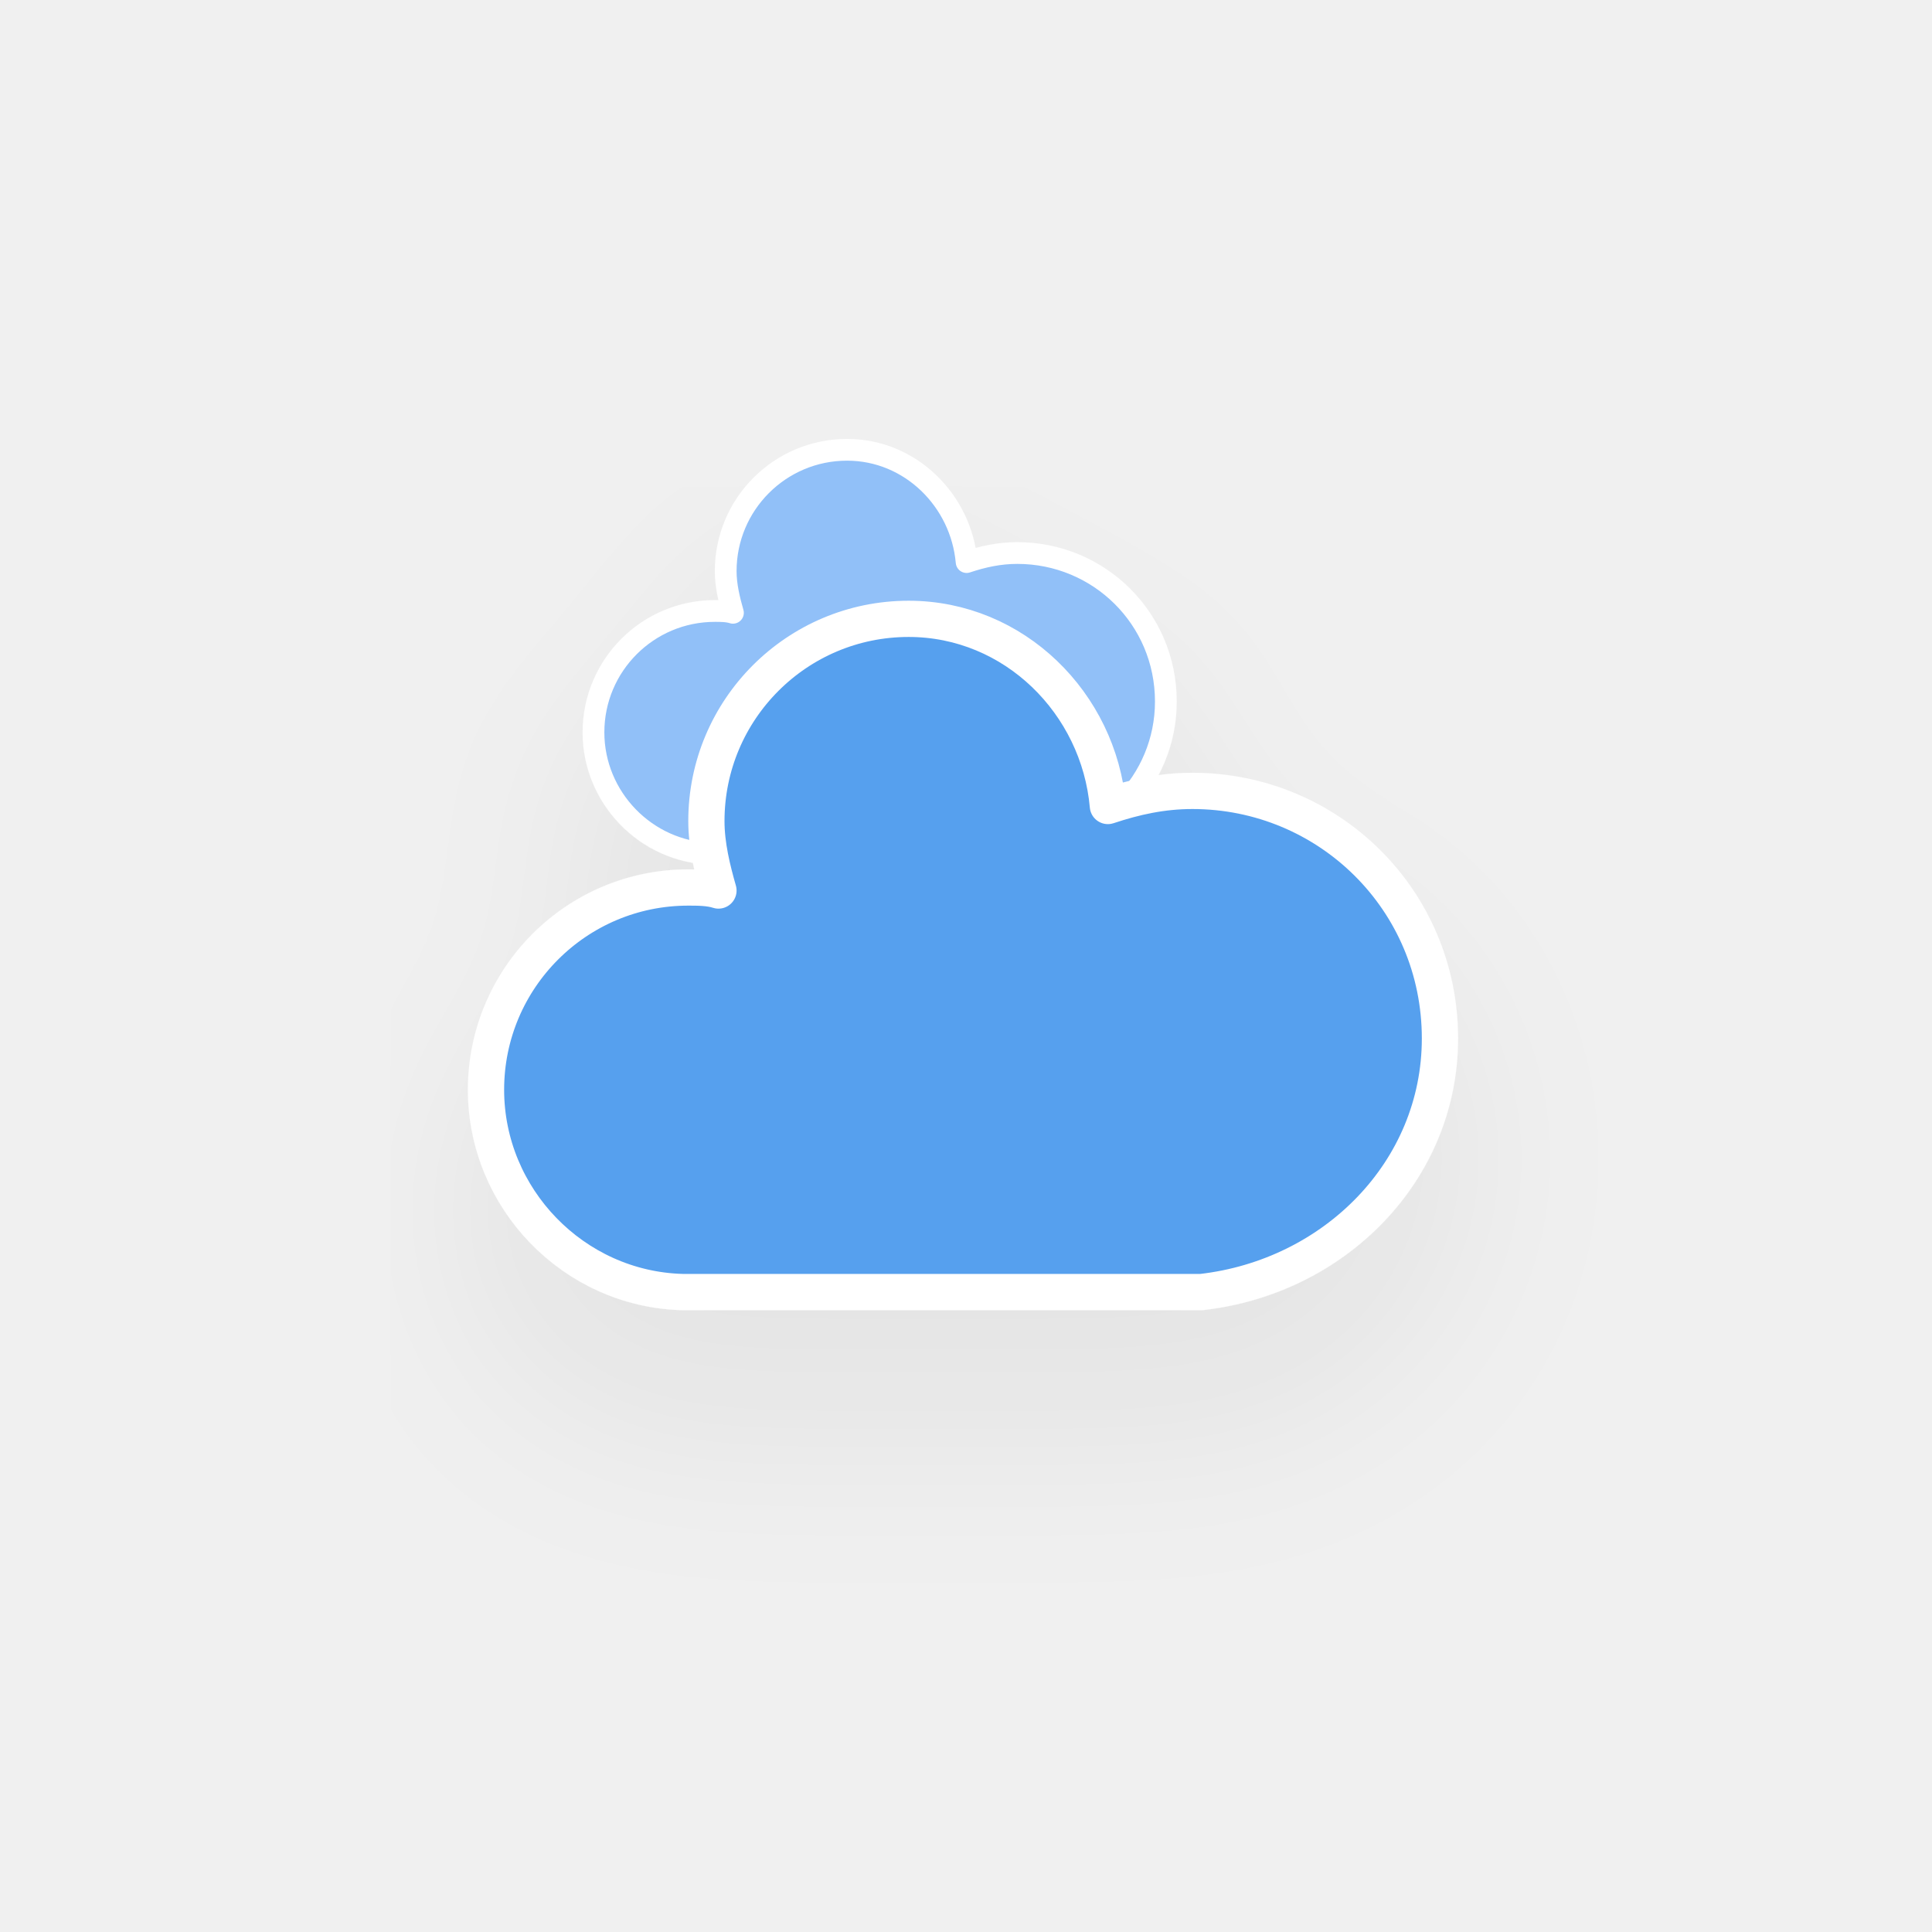
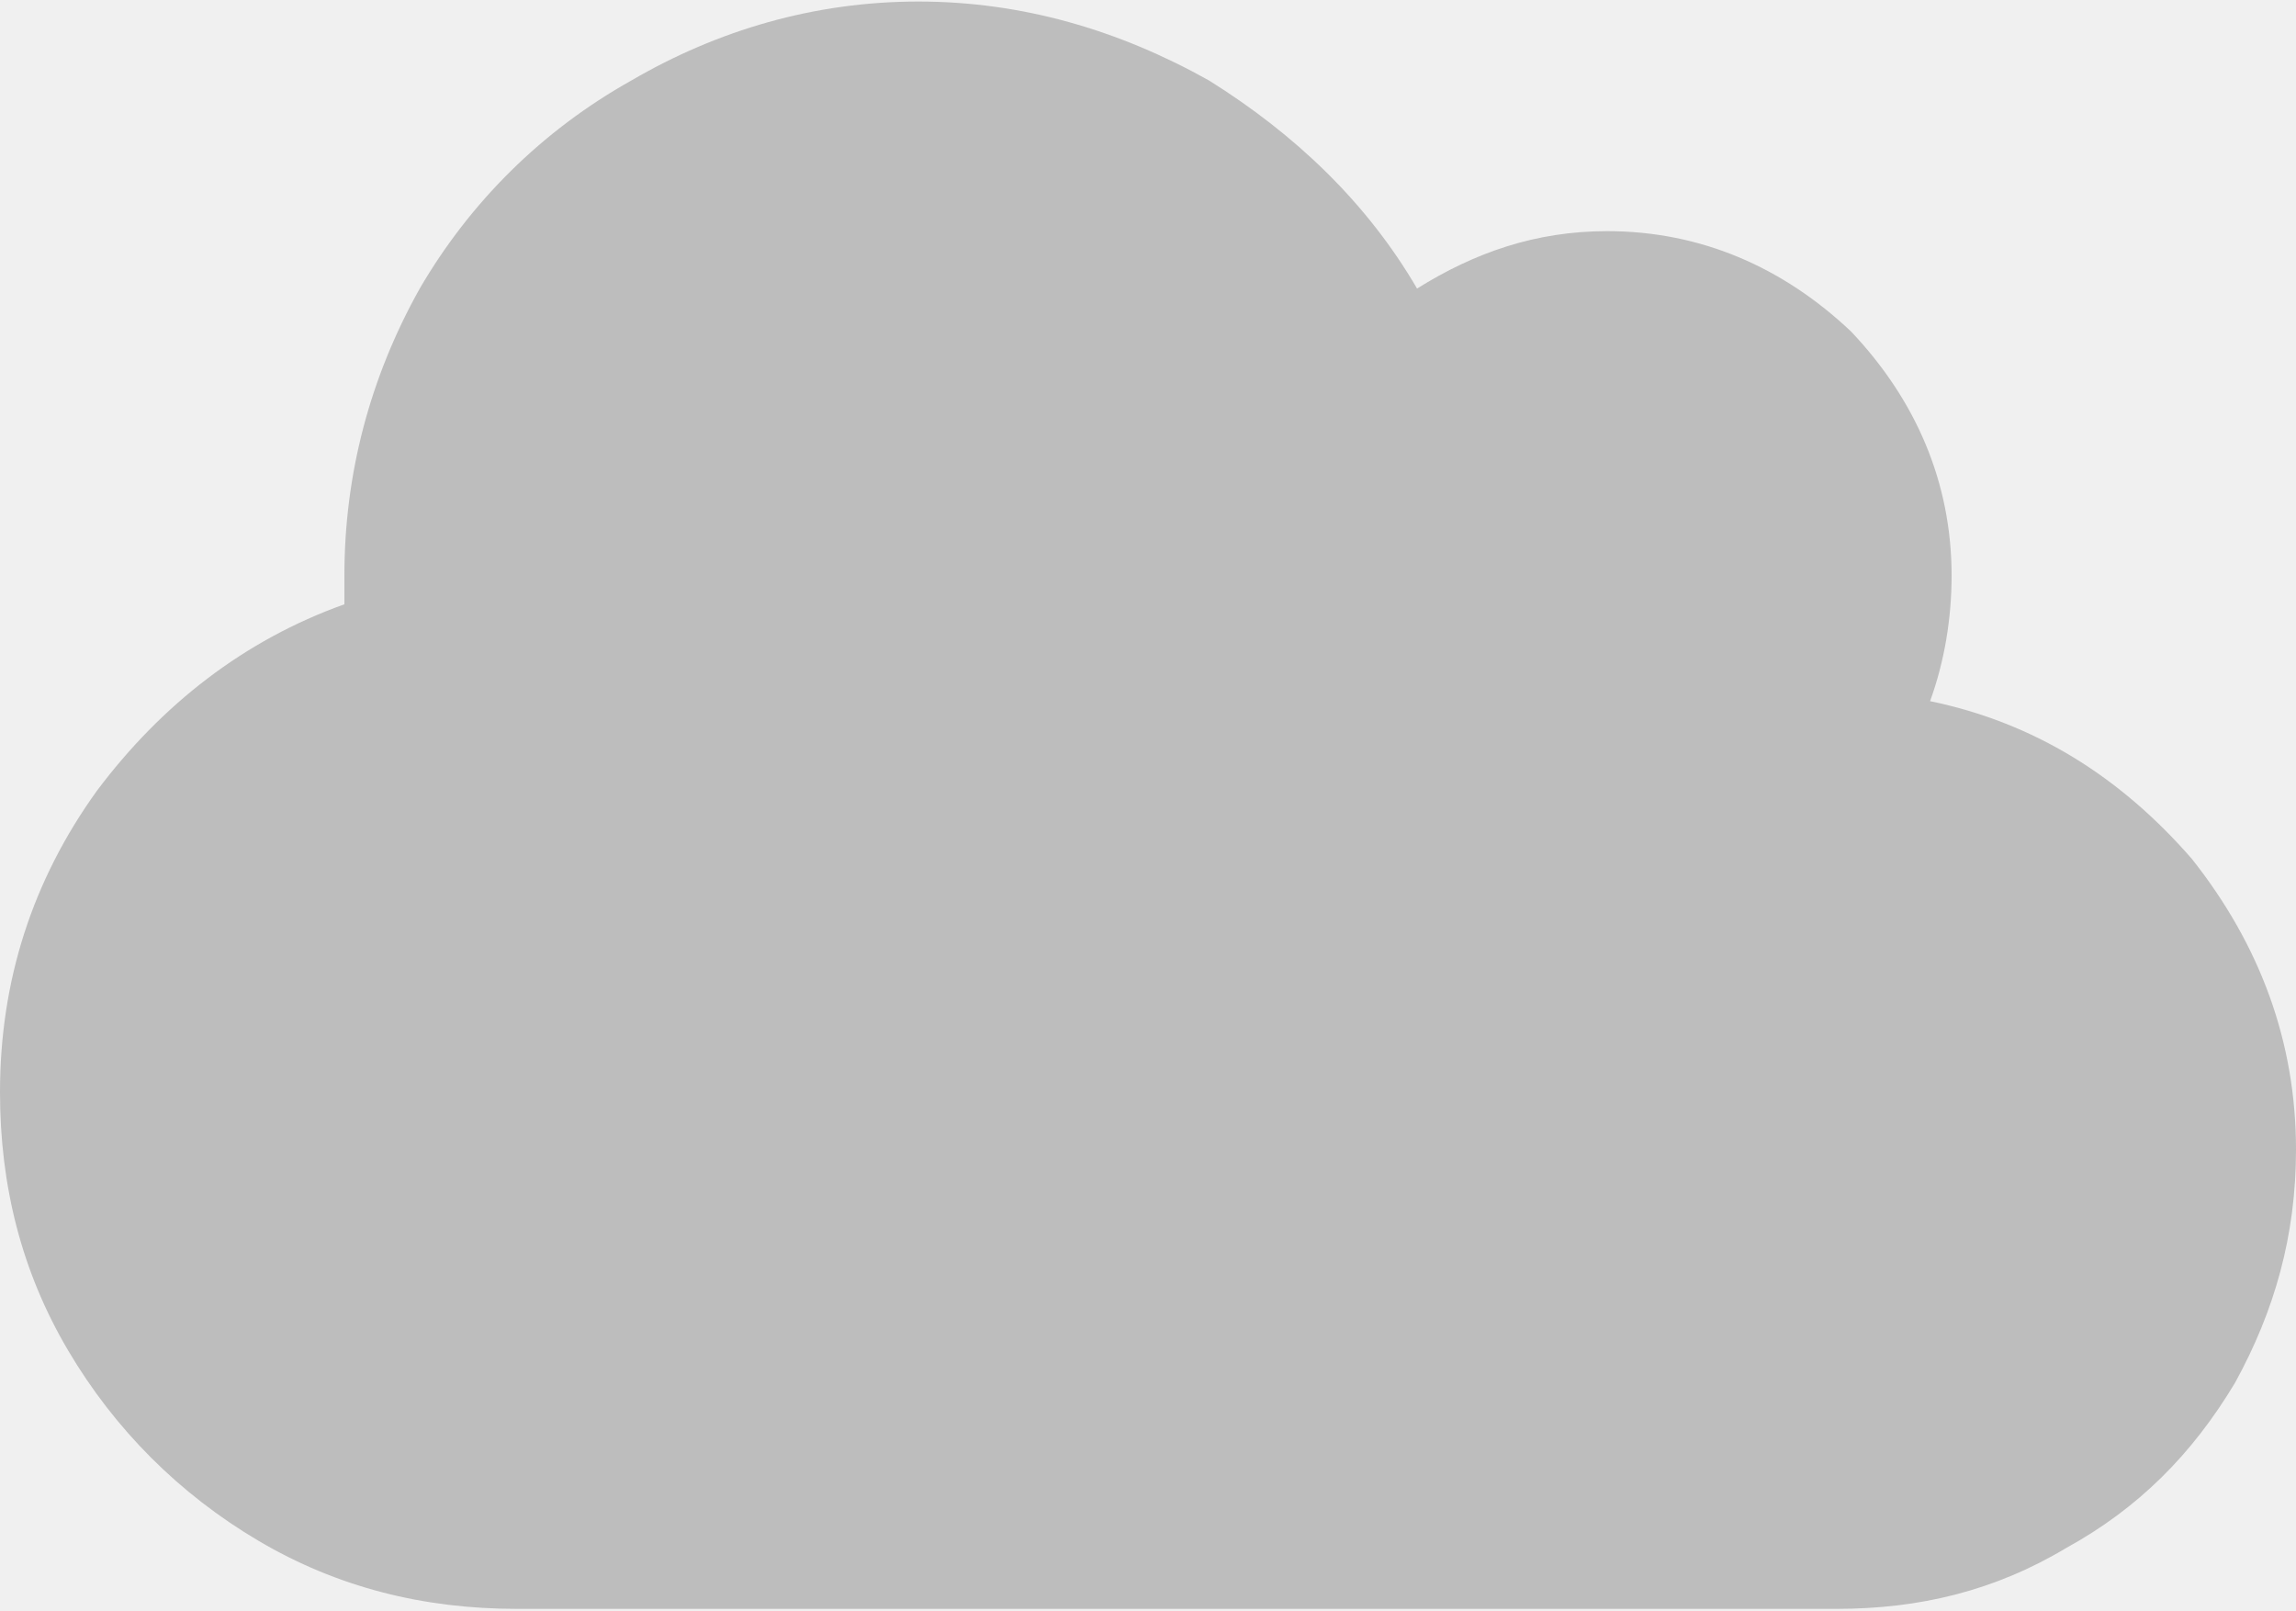
- <svg xmlns="http://www.w3.org/2000/svg" version="1.1" width="64" height="64" viewbox="0 0 64 64">
-   <defs>
-     <filter id="blur" width="200%" height="200%">
-       <feGaussianBlur in="SourceAlpha" stdDeviation="3" />
-       <feOffset dx="0" dy="4" result="offsetblur" />
-       <feComponentTransfer>
-         <feFuncA type="linear" slope="0.05" />
-       </feComponentTransfer>
-       <feMerge>
-         <feMergeNode />
-         <feMergeNode in="SourceGraphic" />
-       </feMerge>
-     </filter>
-   </defs>
-   <g filter="url(#blur)" id="cloudy">
-     <g transform="translate(20,10)">
-       <g class="am-weather-cloud-1">
-         <path d="M47.7,35.4     c0-4.6-3.7-8.2-8.2-8.2c-1,0-1.9,0.2-2.8,0.5c-0.3-3.4-3.1-6.2-6.6-6.2c-3.7,0-6.7,3-6.7,6.7c0,0.8,0.2,1.6,0.4,2.3     c-0.3-0.1-0.7-0.1-1-0.1c-3.7,0-6.7,3-6.7,6.7c0,3.6,2.9,6.6,6.5,6.7l17.2,0C44.2,43.3,47.7,39.8,47.7,35.4z" fill="#91C0F8" stroke="white" stroke-linejoin="round" stroke-width="1.2" transform="translate(-10,-8), scale(0.6)" />
-       </g>
-       <g class="am-weather-cloud-2">
-         <path d="M47.7,35.4     c0-4.6-3.7-8.2-8.2-8.2c-1,0-1.9,0.2-2.8,0.5c-0.3-3.4-3.1-6.2-6.6-6.2c-3.7,0-6.7,3-6.7,6.7c0,0.8,0.2,1.6,0.4,2.3     c-0.3-0.1-0.7-0.1-1-0.1c-3.7,0-6.7,3-6.7,6.7c0,3.6,2.9,6.6,6.5,6.7l17.2,0C44.2,43.3,47.7,39.8,47.7,35.4z" fill="#57A0EE" stroke="#FFFFFF" stroke-linejoin="round" stroke-width="1.2" transform="translate(-20,-11)" />
-       </g>
-     </g>
-   </g>
+ <svg xmlns="http://www.w3.org/2000/svg" width="375" height="263" viewBox="0 0 375 263" fill="none">
+   <path d="M315.234 114.508C332.227 118.023 346.289 126.812 358.008 140.289C369.141 154.352 375 170.172 375 187.75C375 201.812 371.484 214.117 365.039 225.836C358.008 237.555 349.219 246.344 337.5 252.789C325.781 259.82 313.477 262.75 300 262.75H84.375C69.141 262.75 55.078 259.234 42.188 251.617C29.297 244 18.75 233.453 11.133 220.562C3.516 207.672 0 193.609 0 178.375C0 160.211 5.273 143.805 15.82 129.156C26.367 115.094 39.844 104.547 56.25 98.688V94C56.25 77.594 60.352 61.773 68.555 47.125C76.758 33.062 88.477 21.344 103.125 13.141C117.188 4.938 133.008 0.25 150 0.25C166.992 0.25 182.812 4.938 197.461 13.141C211.523 21.93 223.242 33.062 231.445 47.125C240.82 41.266 250.781 37.75 262.5 37.75C277.734 37.75 291.211 43.609 302.344 54.156C312.891 65.289 318.75 78.766 318.75 94C318.75 101.031 317.578 108.062 315.234 114.508Z" fill="#BDBDBD" />
</svg>
